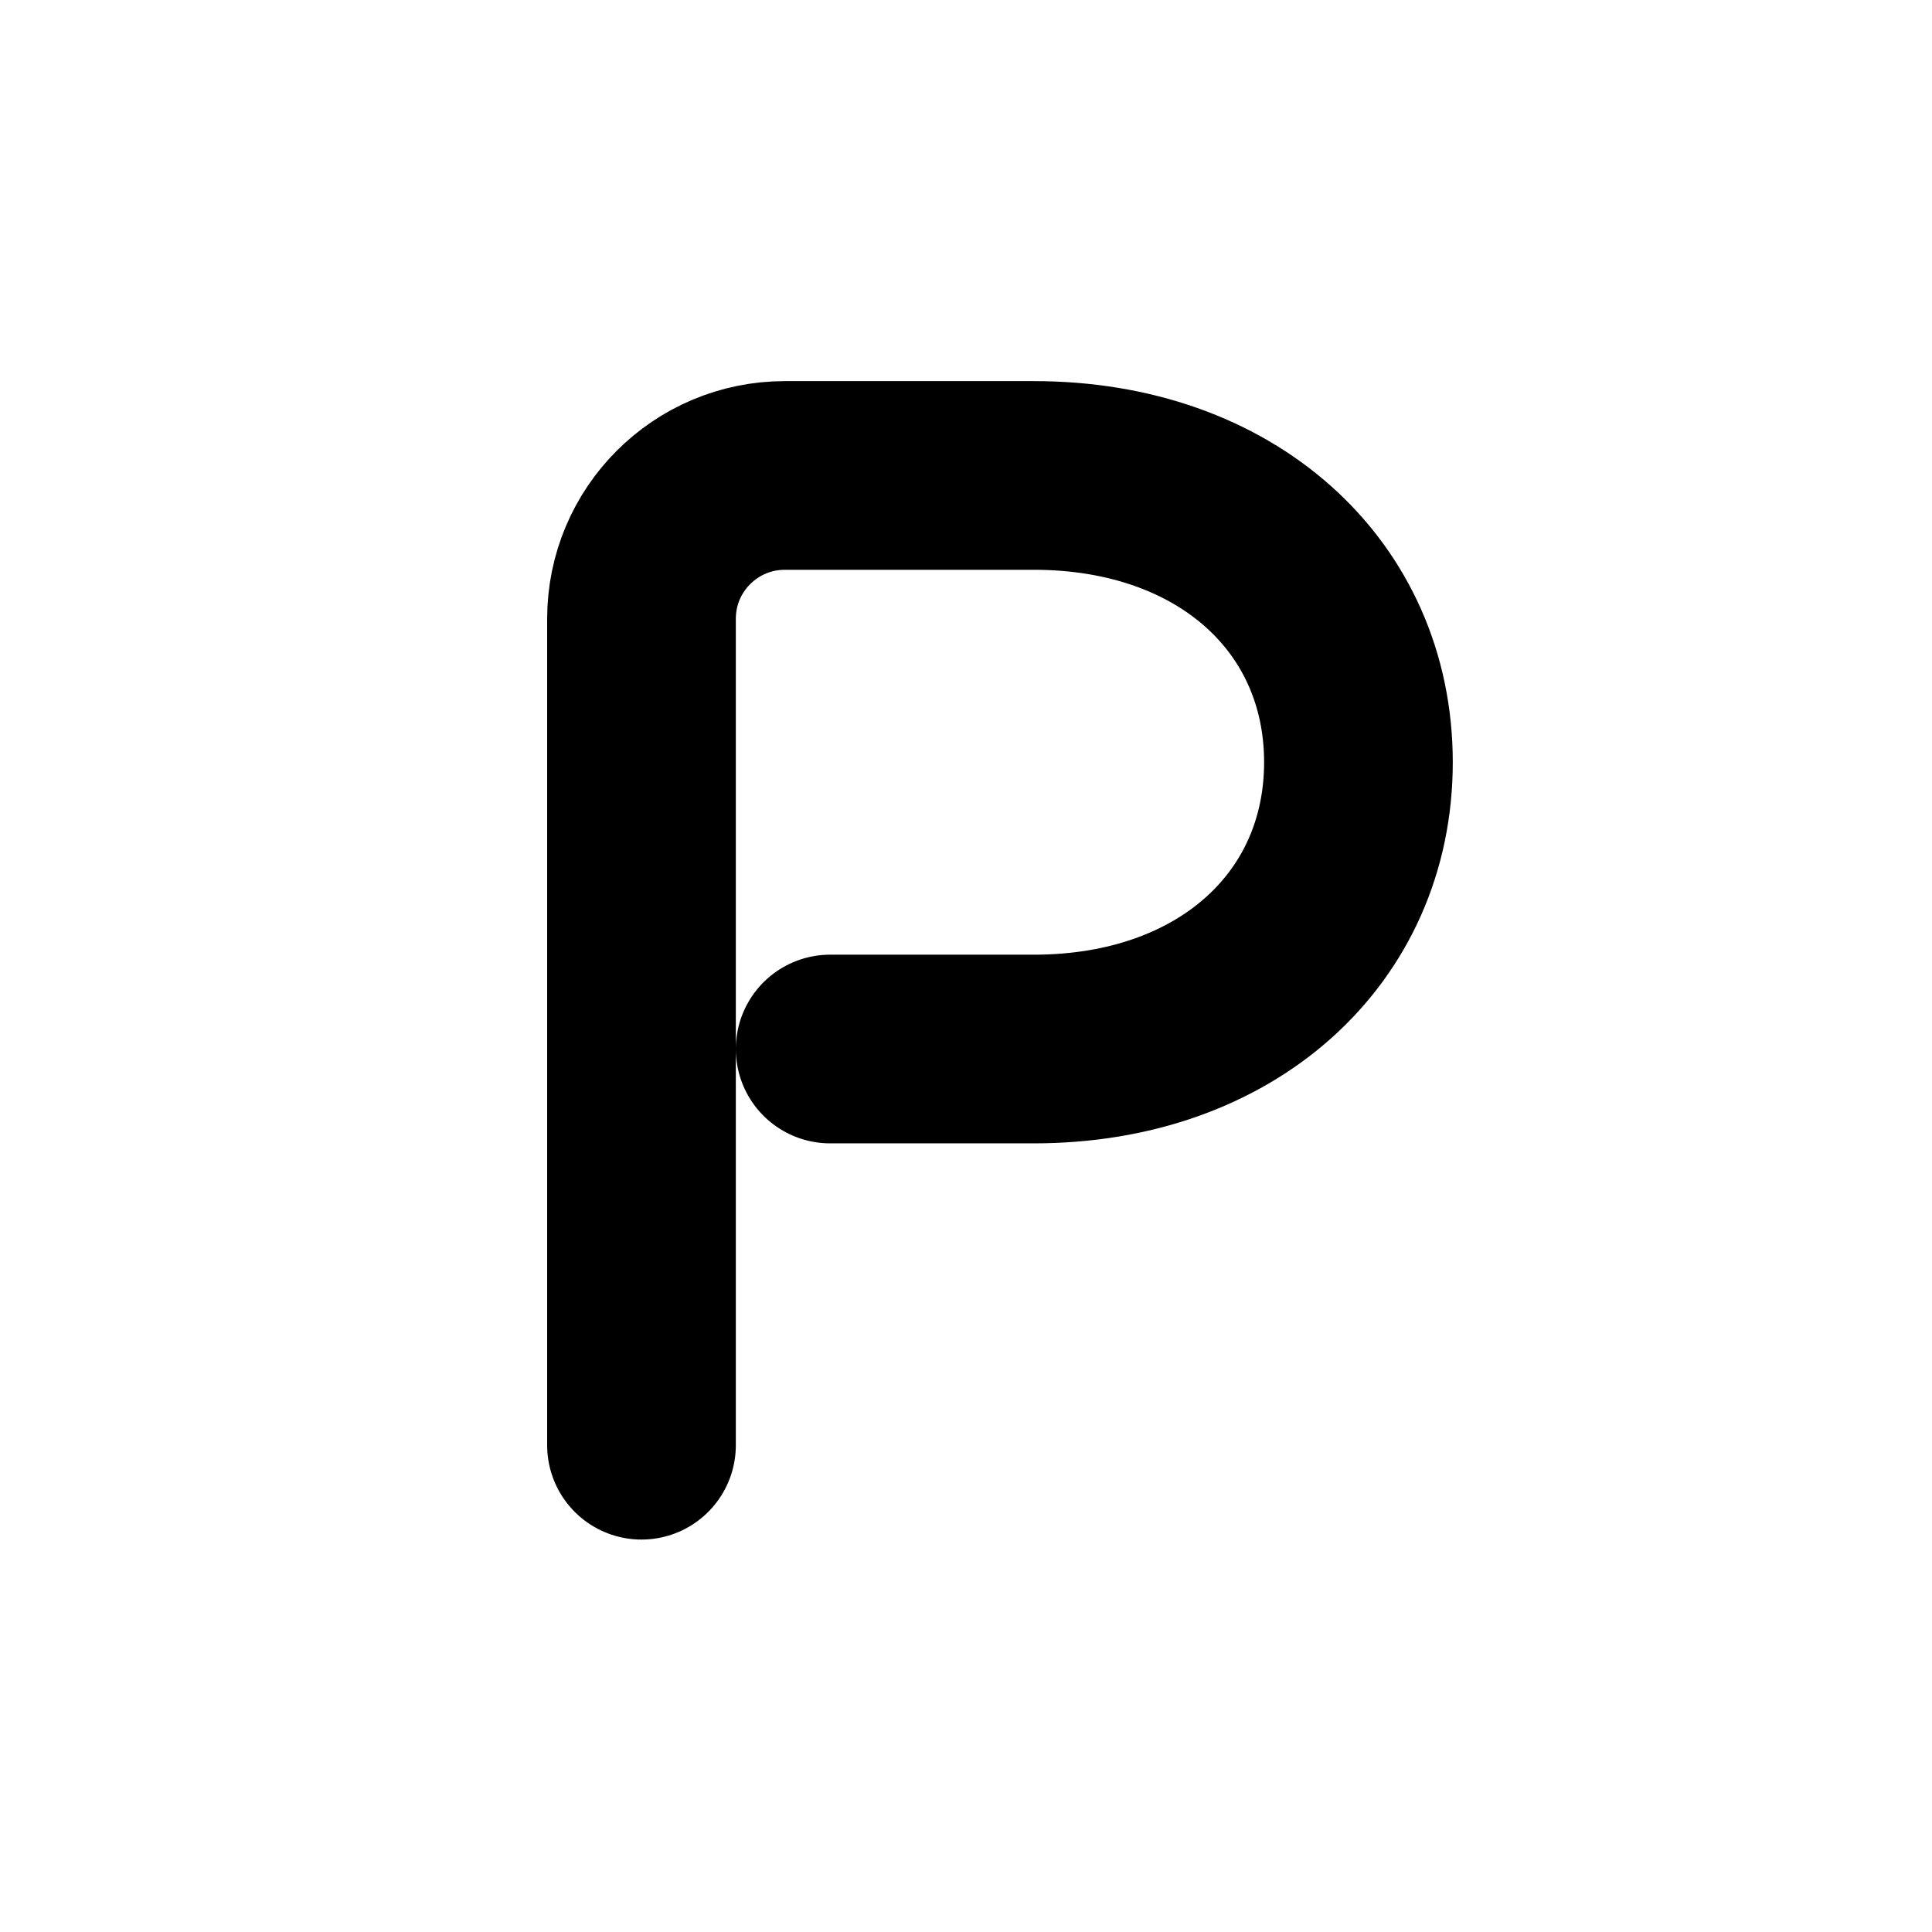
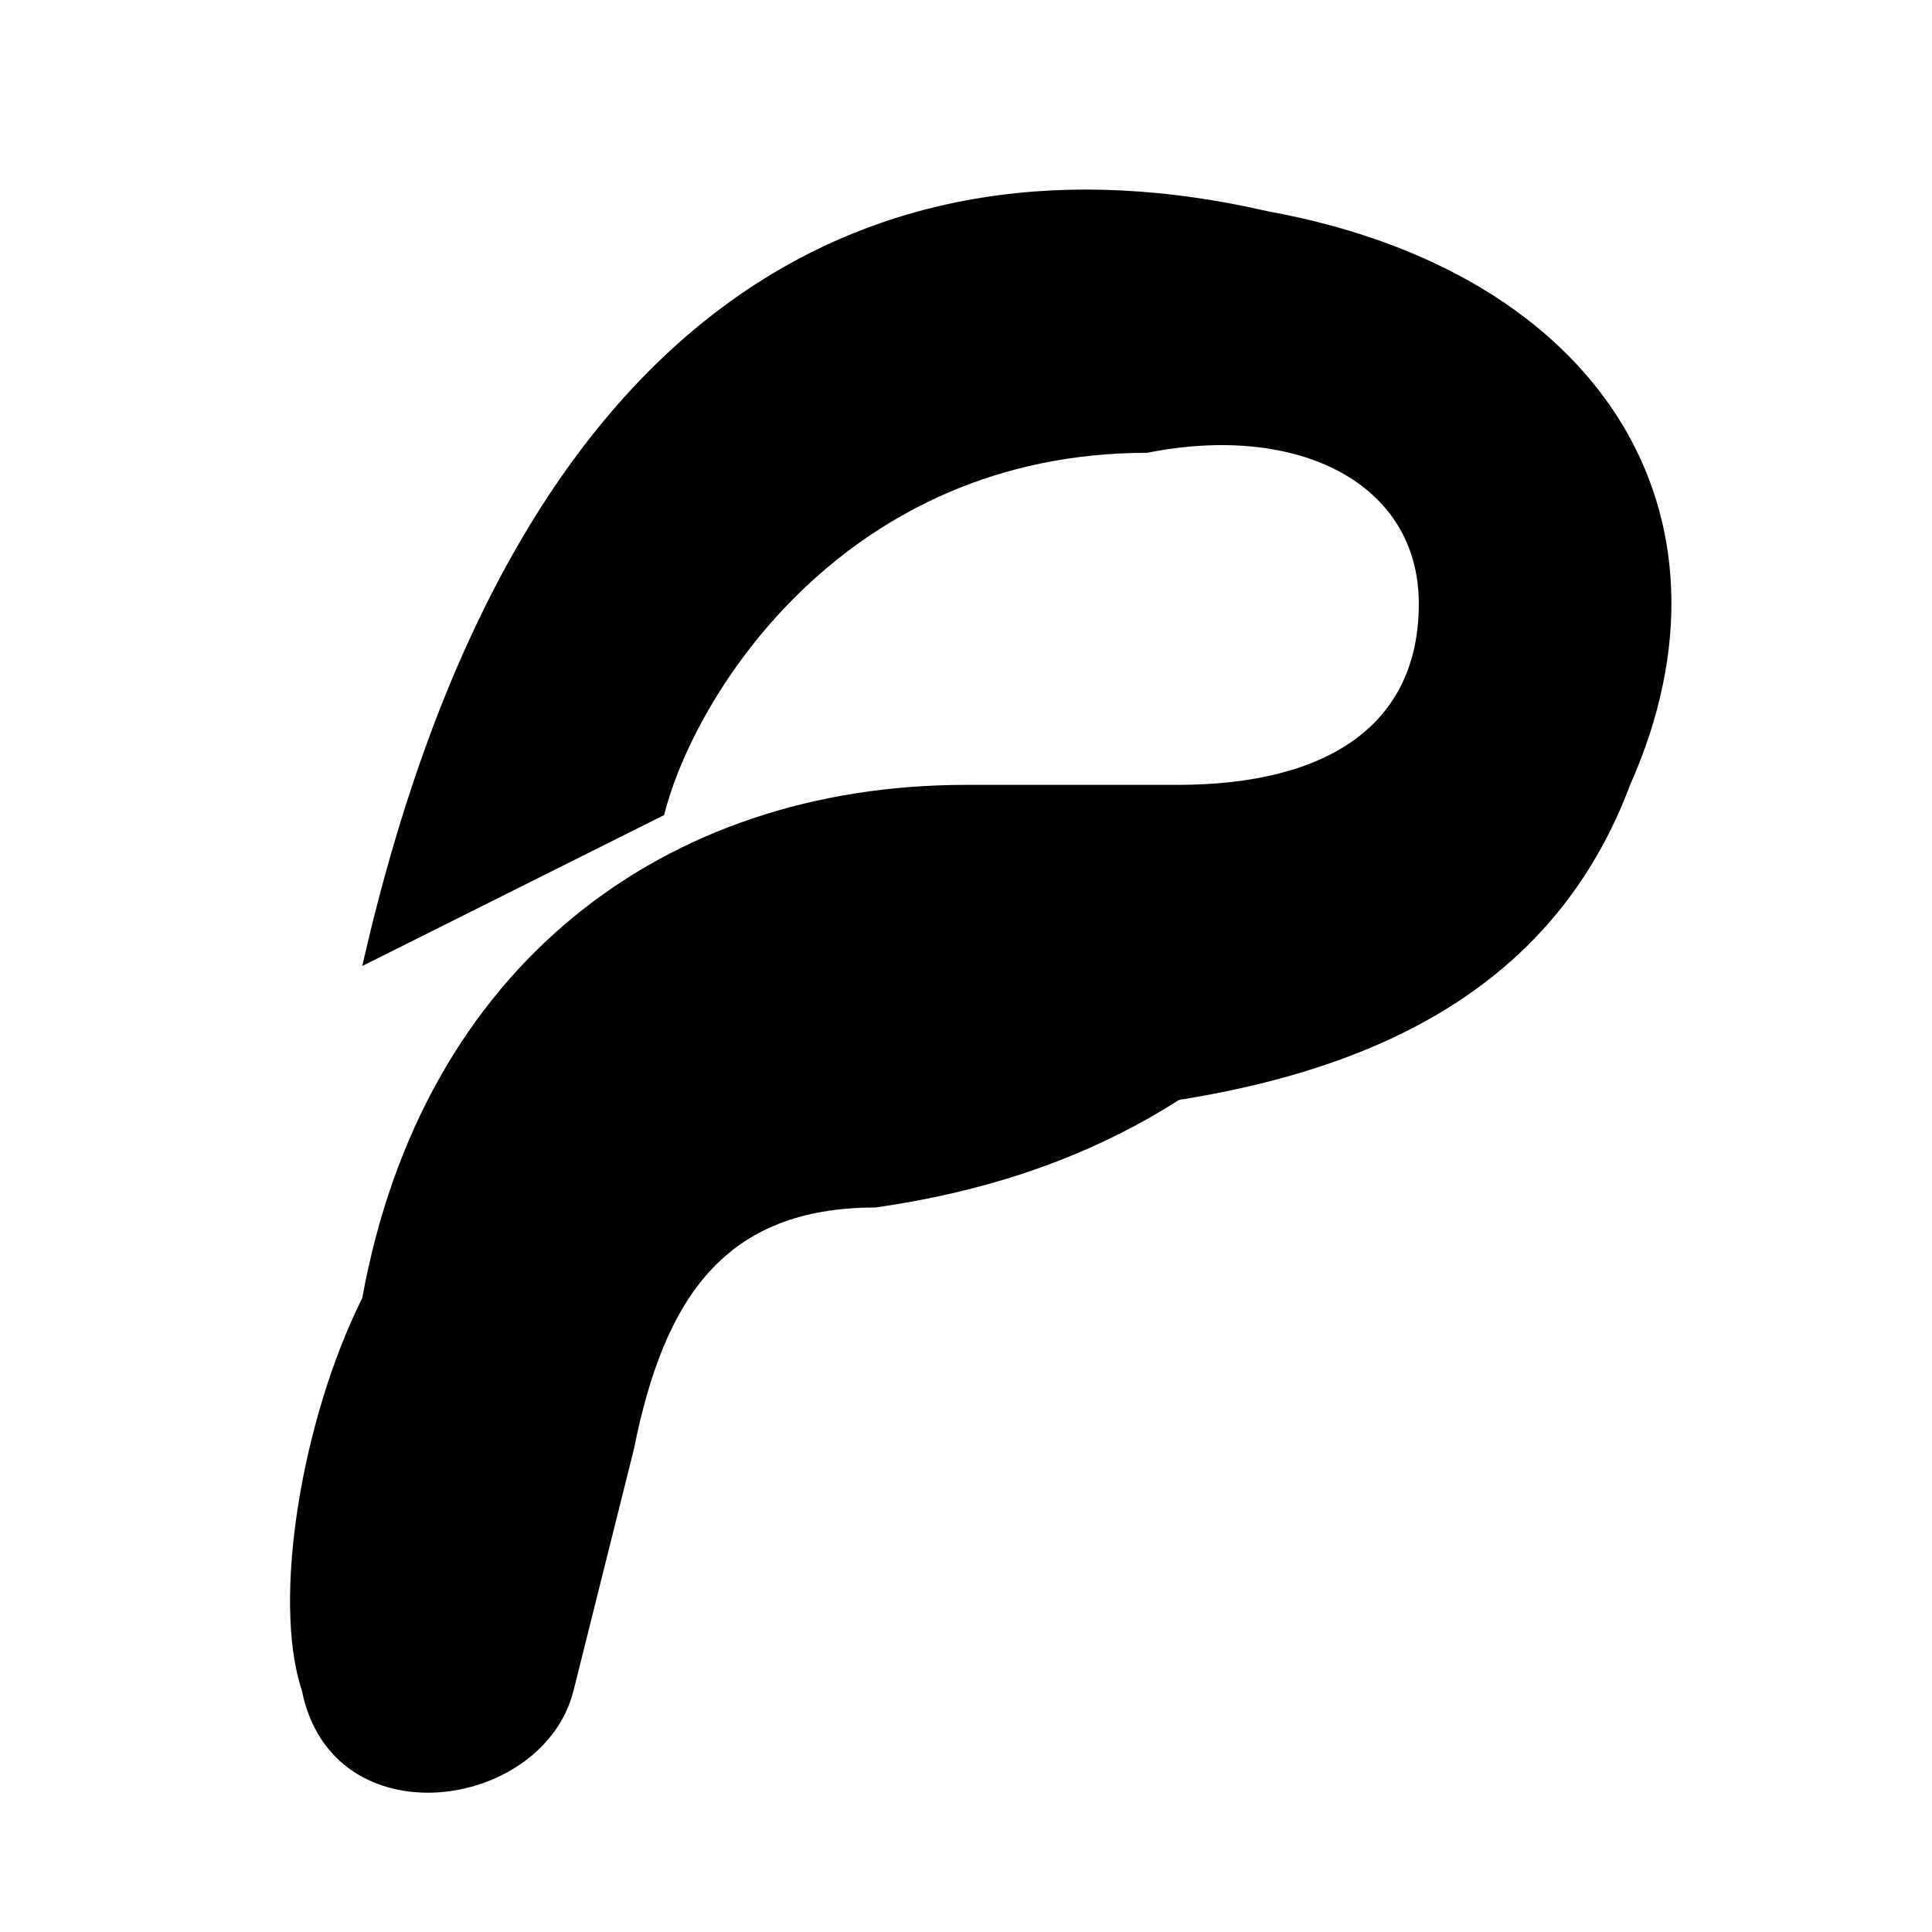
- <svg xmlns="http://www.w3.org/2000/svg" width="1024" height="1024" viewBox="0 0 1024 1024">
-   <path d="M340 766V328C340 286 374 252 416 252H548C650 252 720 316 720 404C720 492 650 556 548 556H440" fill="none" stroke="#000" stroke-width="100" stroke-linecap="round" stroke-linejoin="round" />
+ <svg xmlns="http://www.w3.org/2000/svg" width="64" height="64" viewBox="0 0 64 64" fill="none">
+   <path d="M12 32C17 10 29 4 42 7C53 9 58 17 54 26C51 34 43 37 31 37H23C19 37 15 39 12 43C14 32 22 26 32 26H39C44 26 47 24 47 20C47 16 43 14 38 15C28 15 23 23 22 27L12 32Z" fill="#000" />
+   <path d="M12 43C16 34 23 31 33 31H45C41 36 36 39 29 40C24 40 22 43 21 48L19 56C18 60 11 61 10 56C9 53 10 47 12 43Z" fill="#000" />
</svg>
